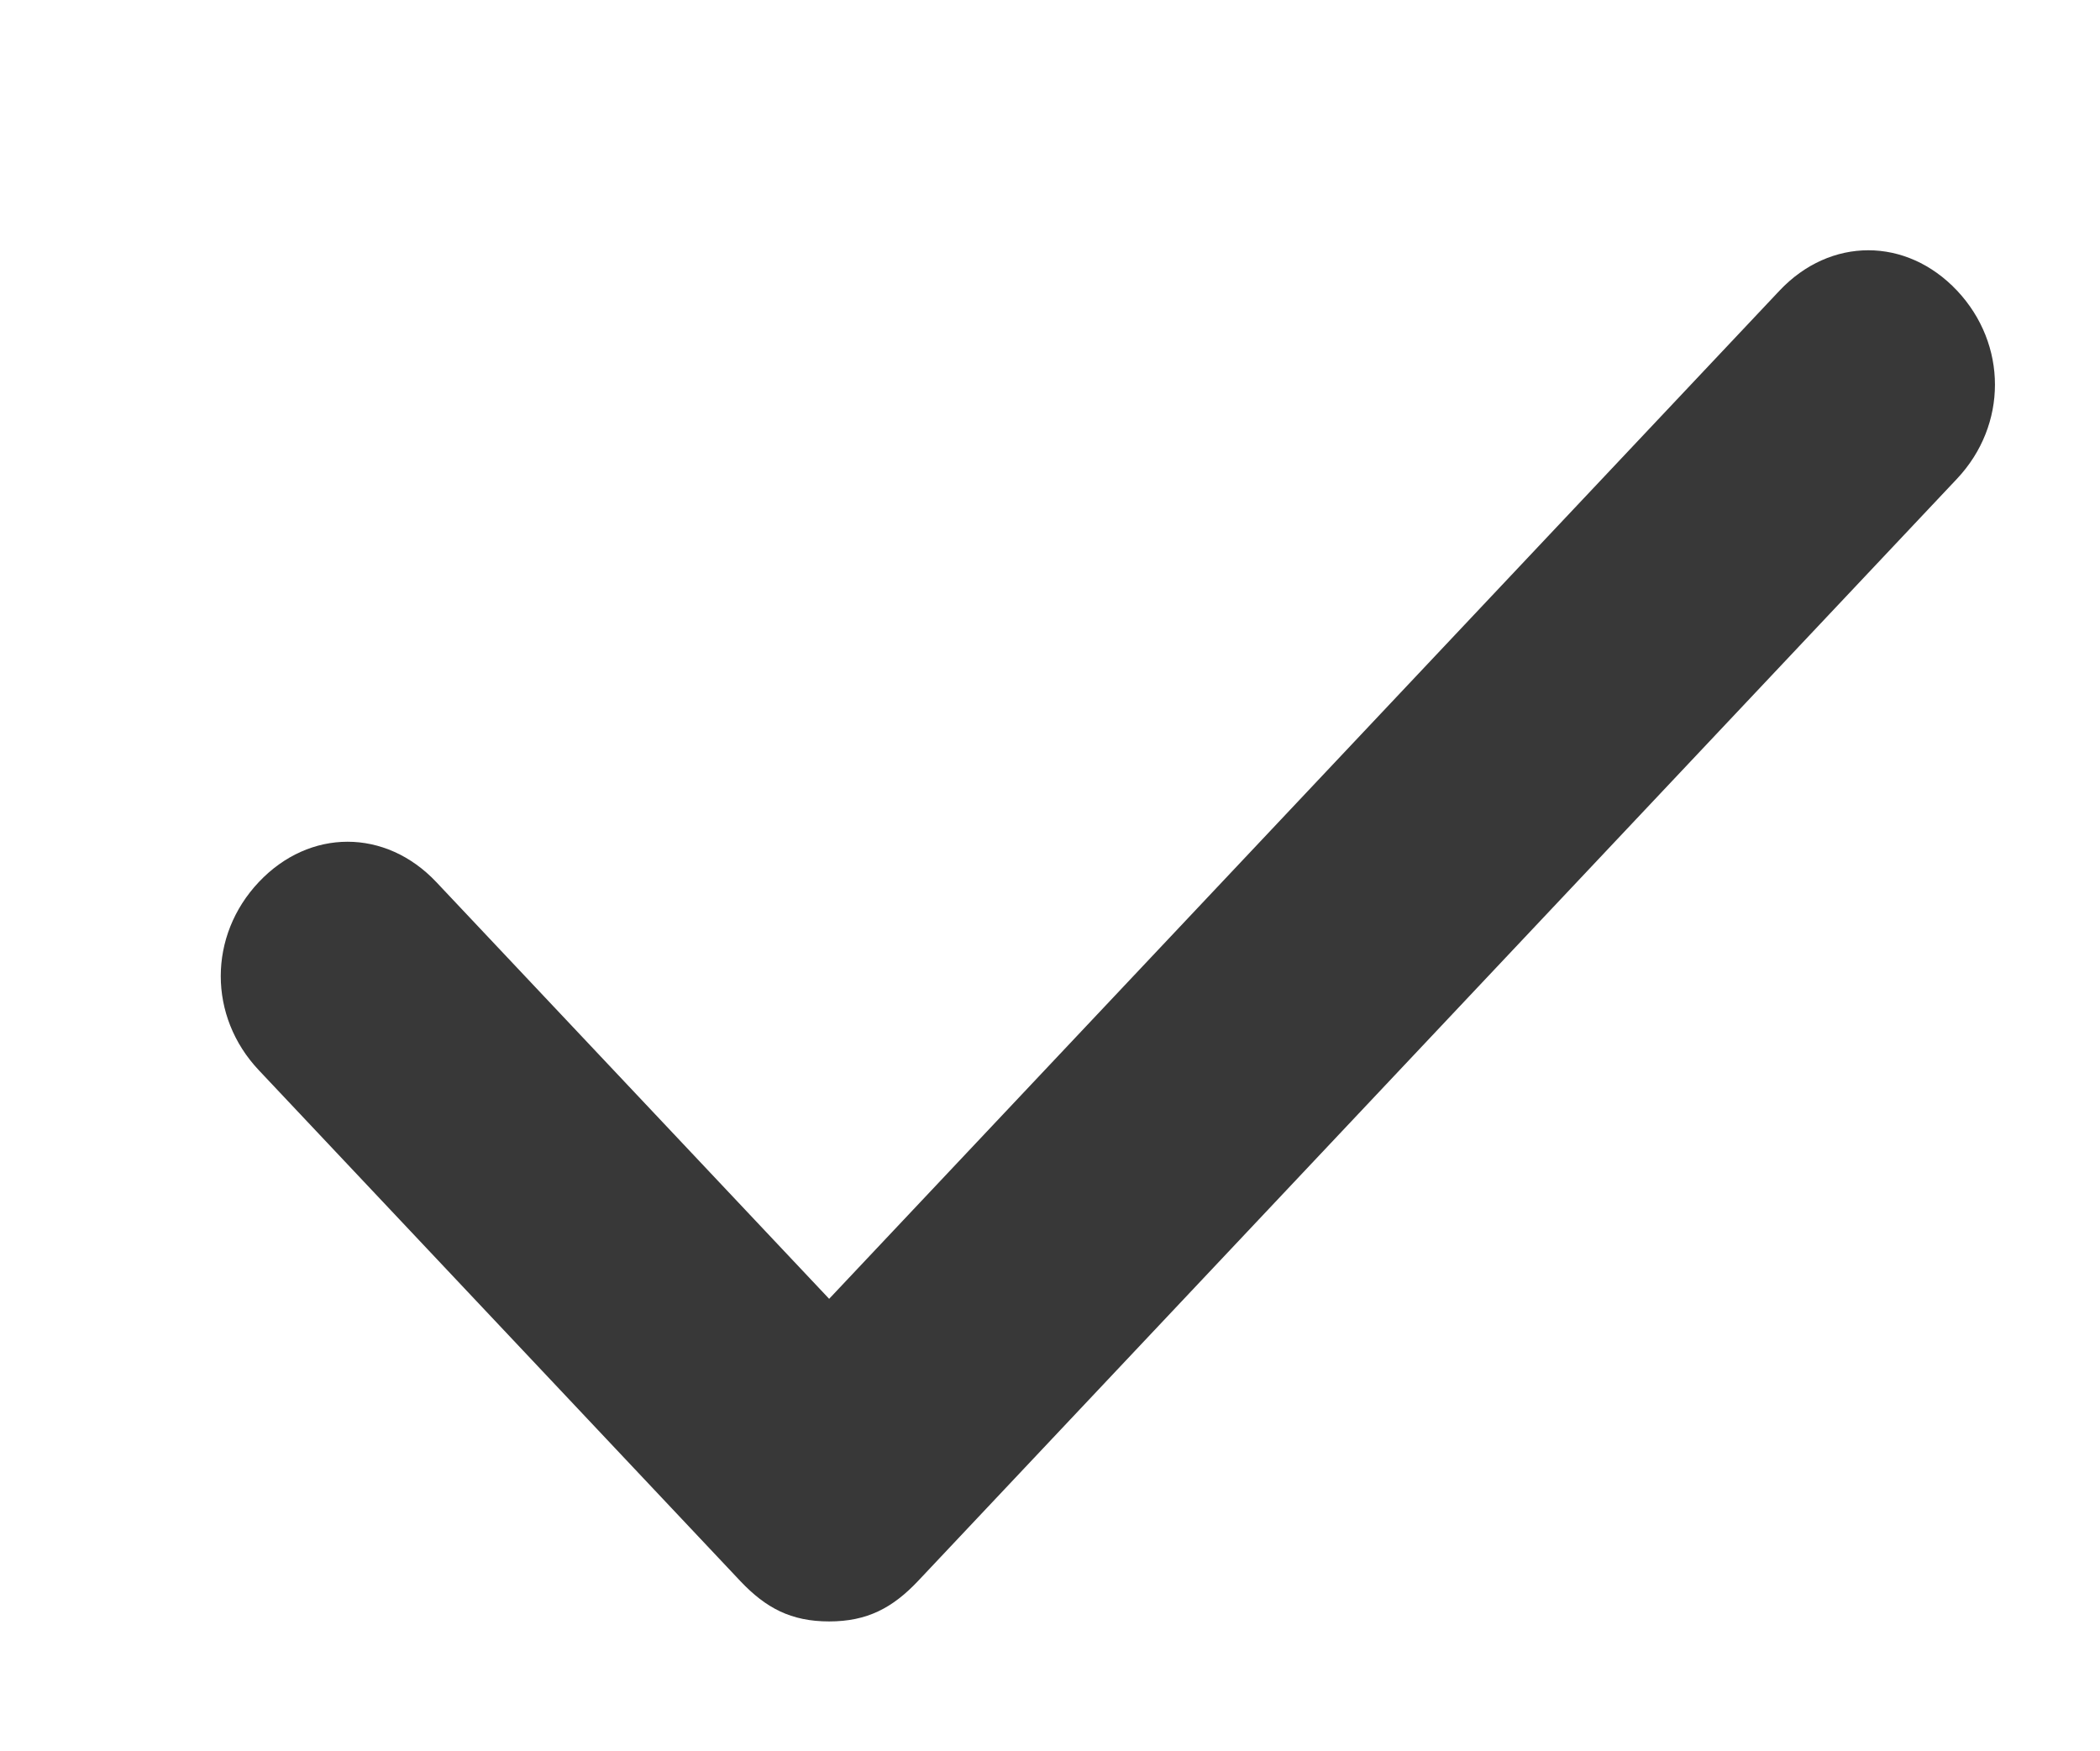
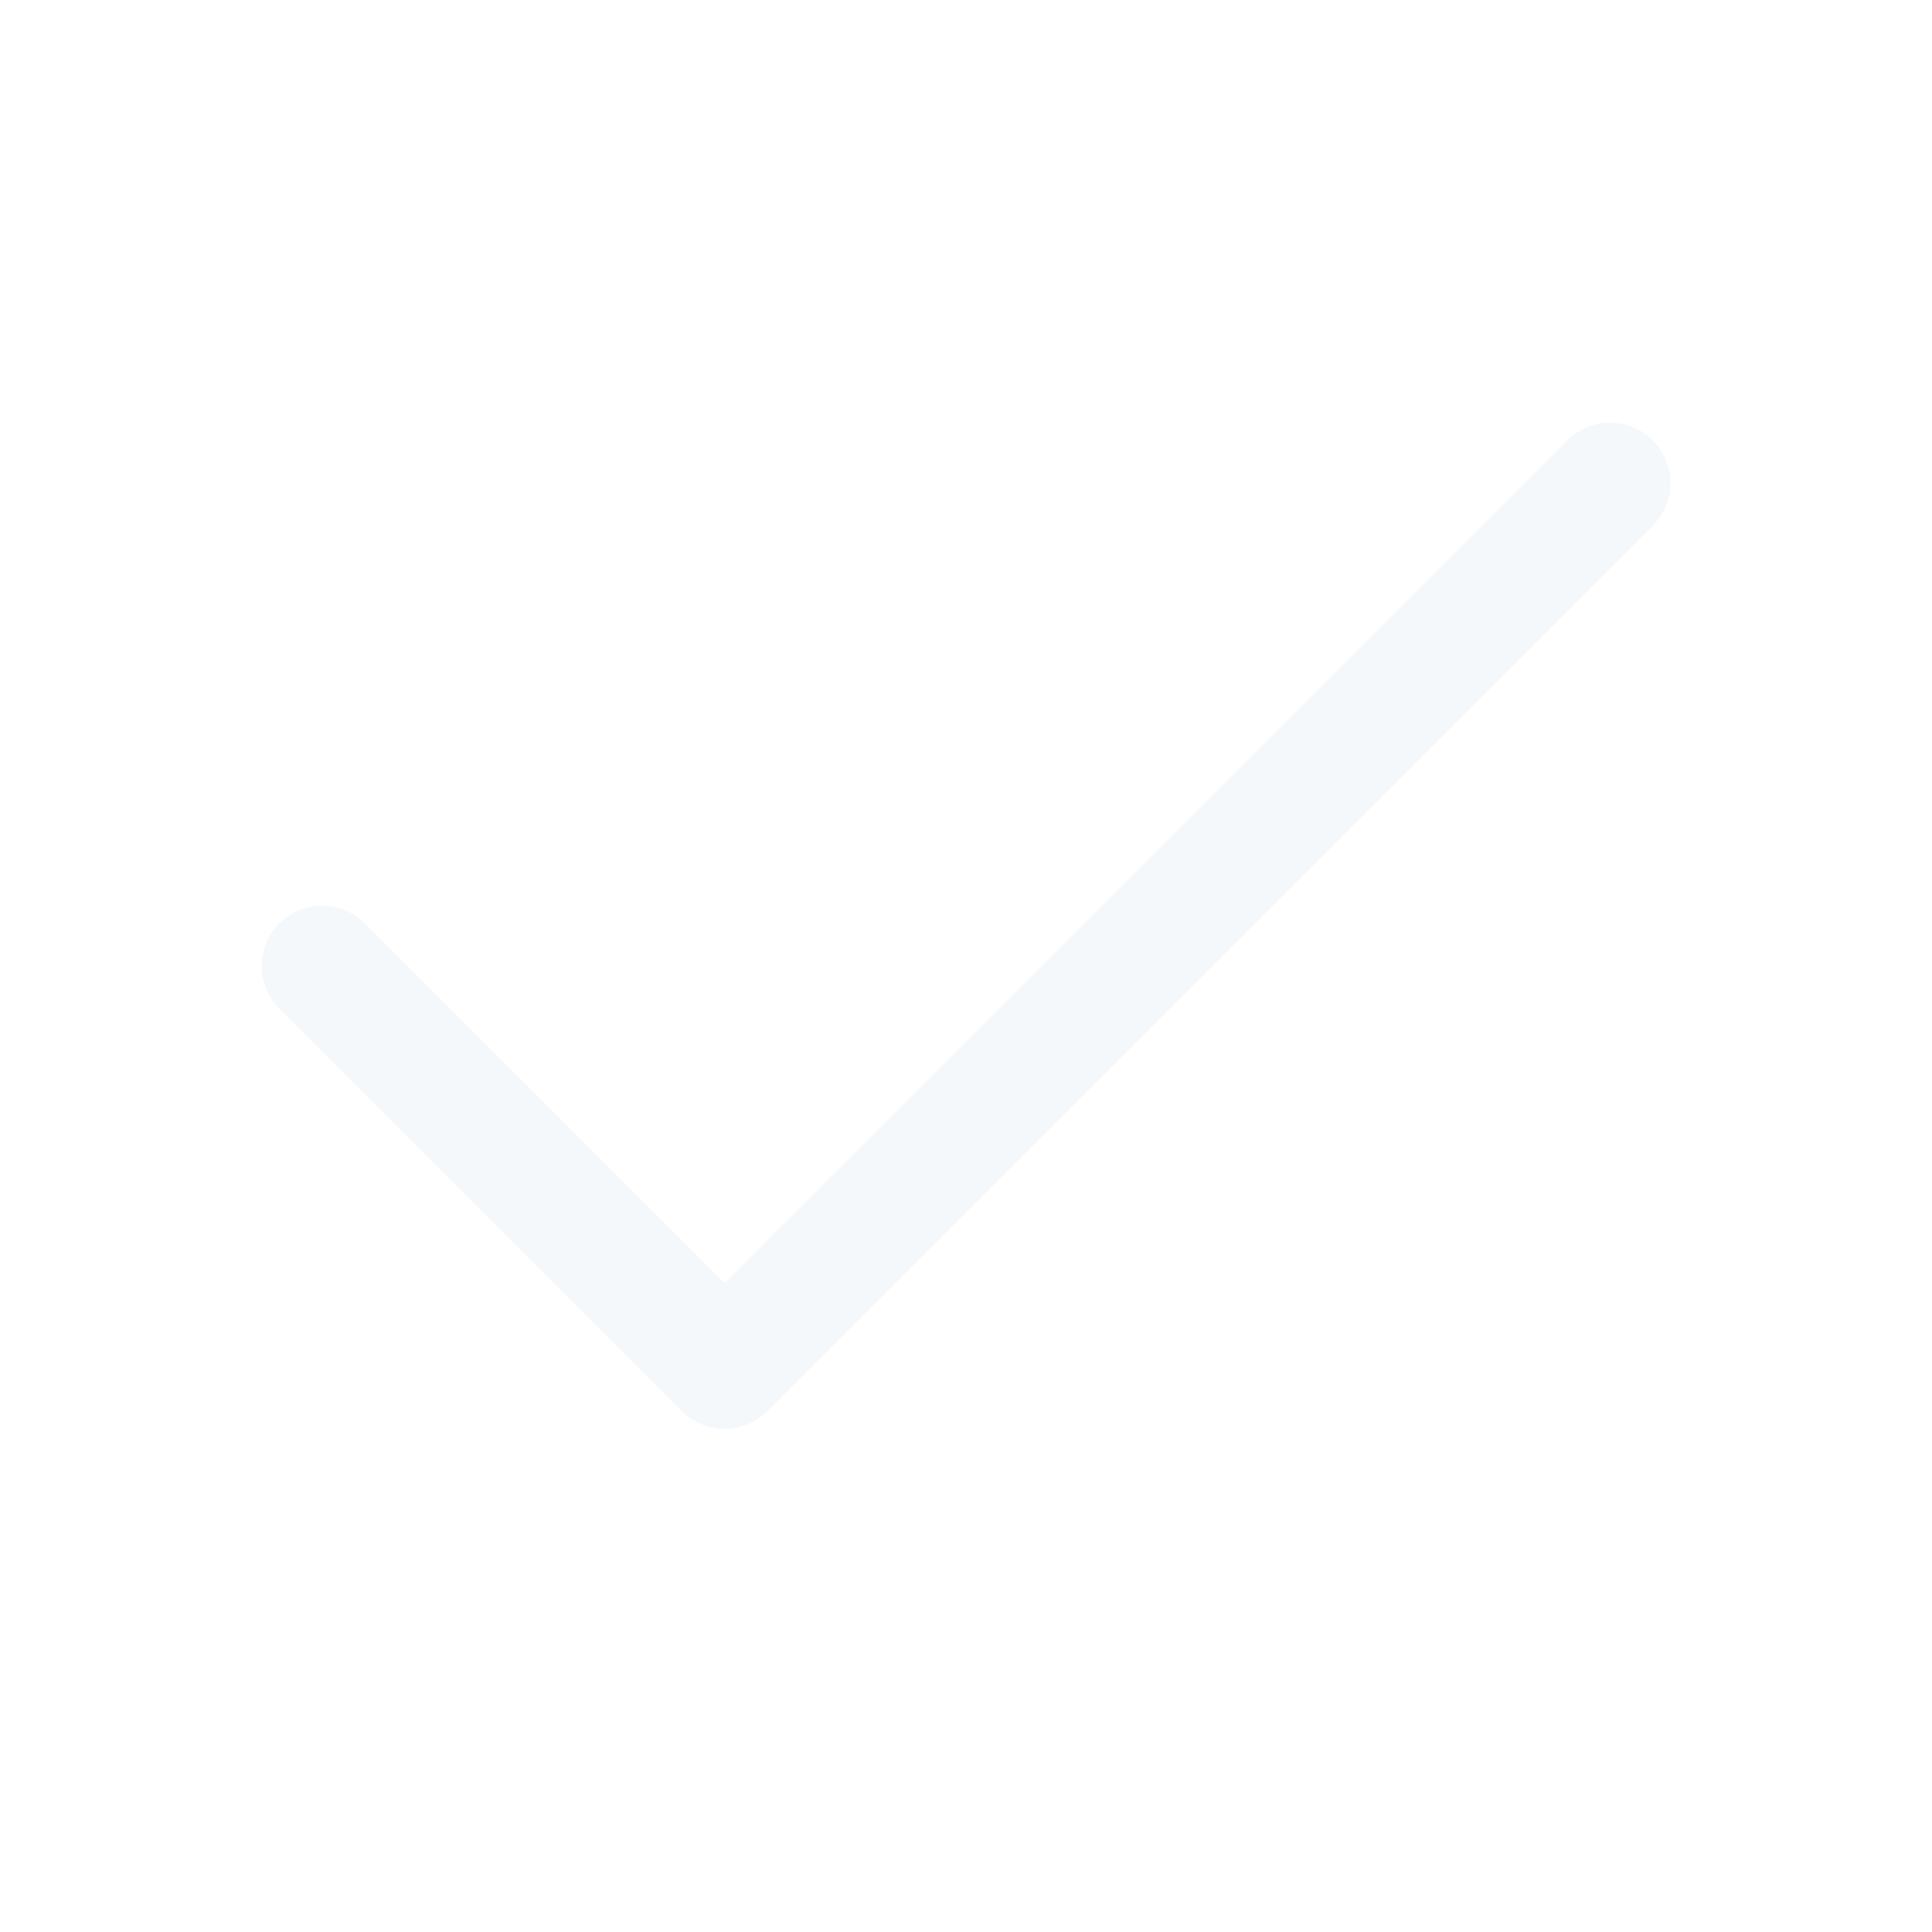
- <svg xmlns="http://www.w3.org/2000/svg" width="12" height="10" viewBox="0 0 12 10" fill="none">
-   <path d="M11.183 1.66C10.893 1.353 10.459 1.353 10.169 1.66L4.738 7.42L2.493 5.039C2.203 4.732 1.769 4.732 1.479 5.039C1.189 5.346 1.189 5.807 1.479 6.114L4.231 9.033C4.376 9.186 4.52 9.263 4.738 9.263C4.955 9.263 5.1 9.186 5.245 9.033L11.183 2.735C11.472 2.428 11.472 1.967 11.183 1.66Z" fill="#383838" />
+ <svg xmlns="http://www.w3.org/2000/svg" width="16" height="16" viewBox="0 0 16 16" fill="none">
+   <g id="check">
+     <path id="Vector" d="M13.334 4L6 11.333L2.667 8" stroke="#F4F8FB" stroke-linecap="round" stroke-linejoin="round" />
+   </g>
</svg>
